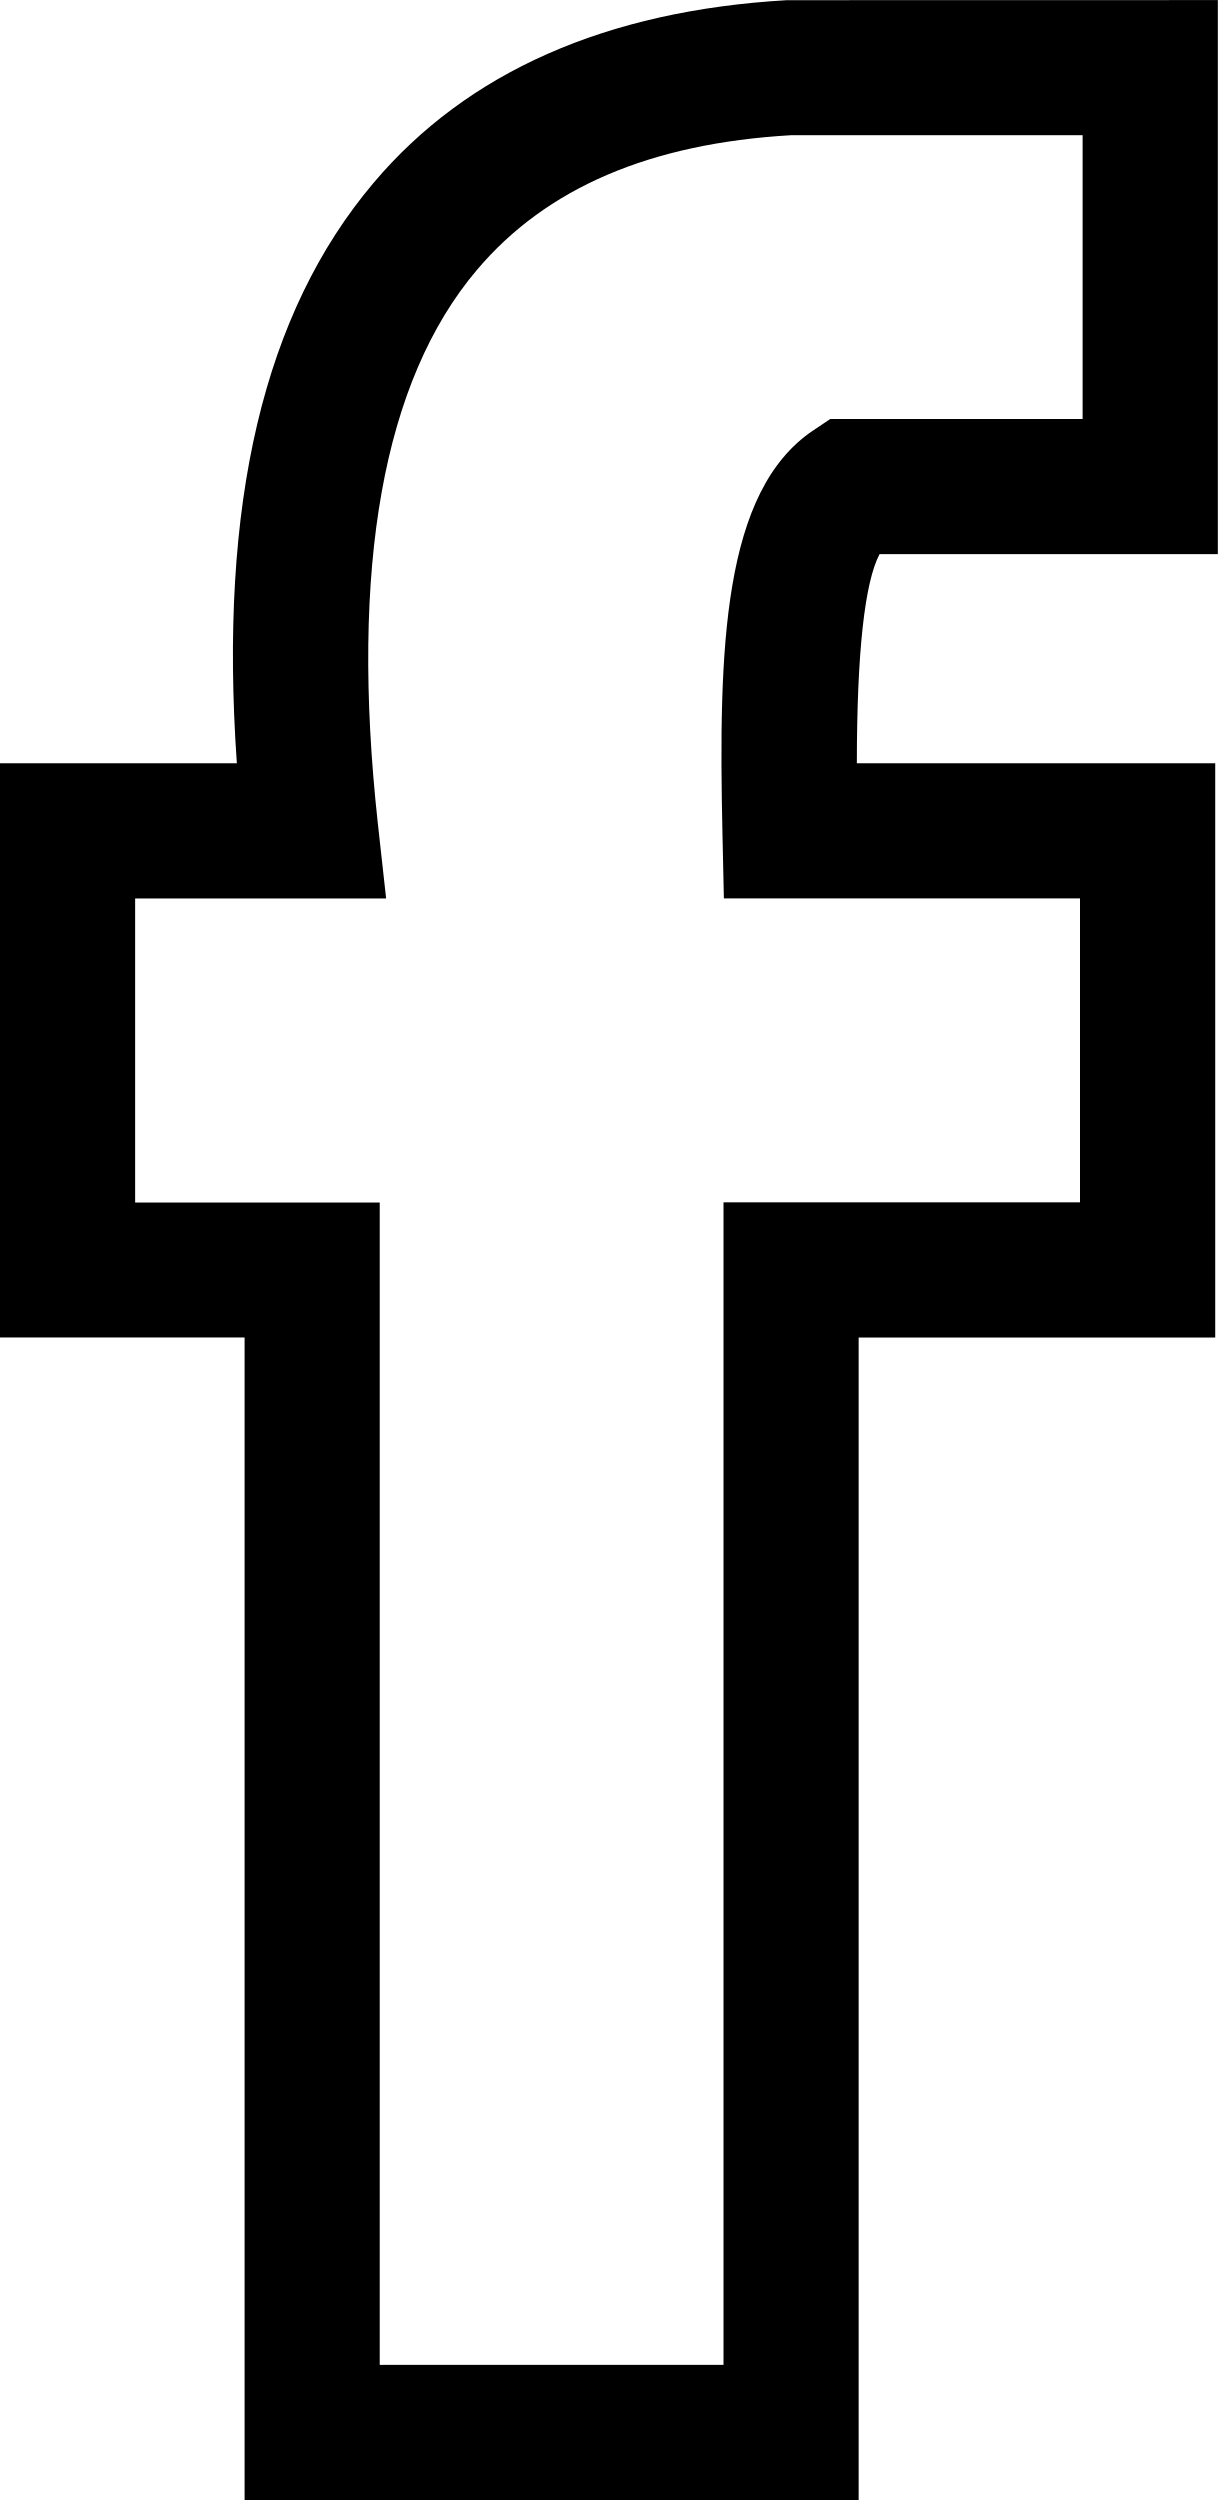
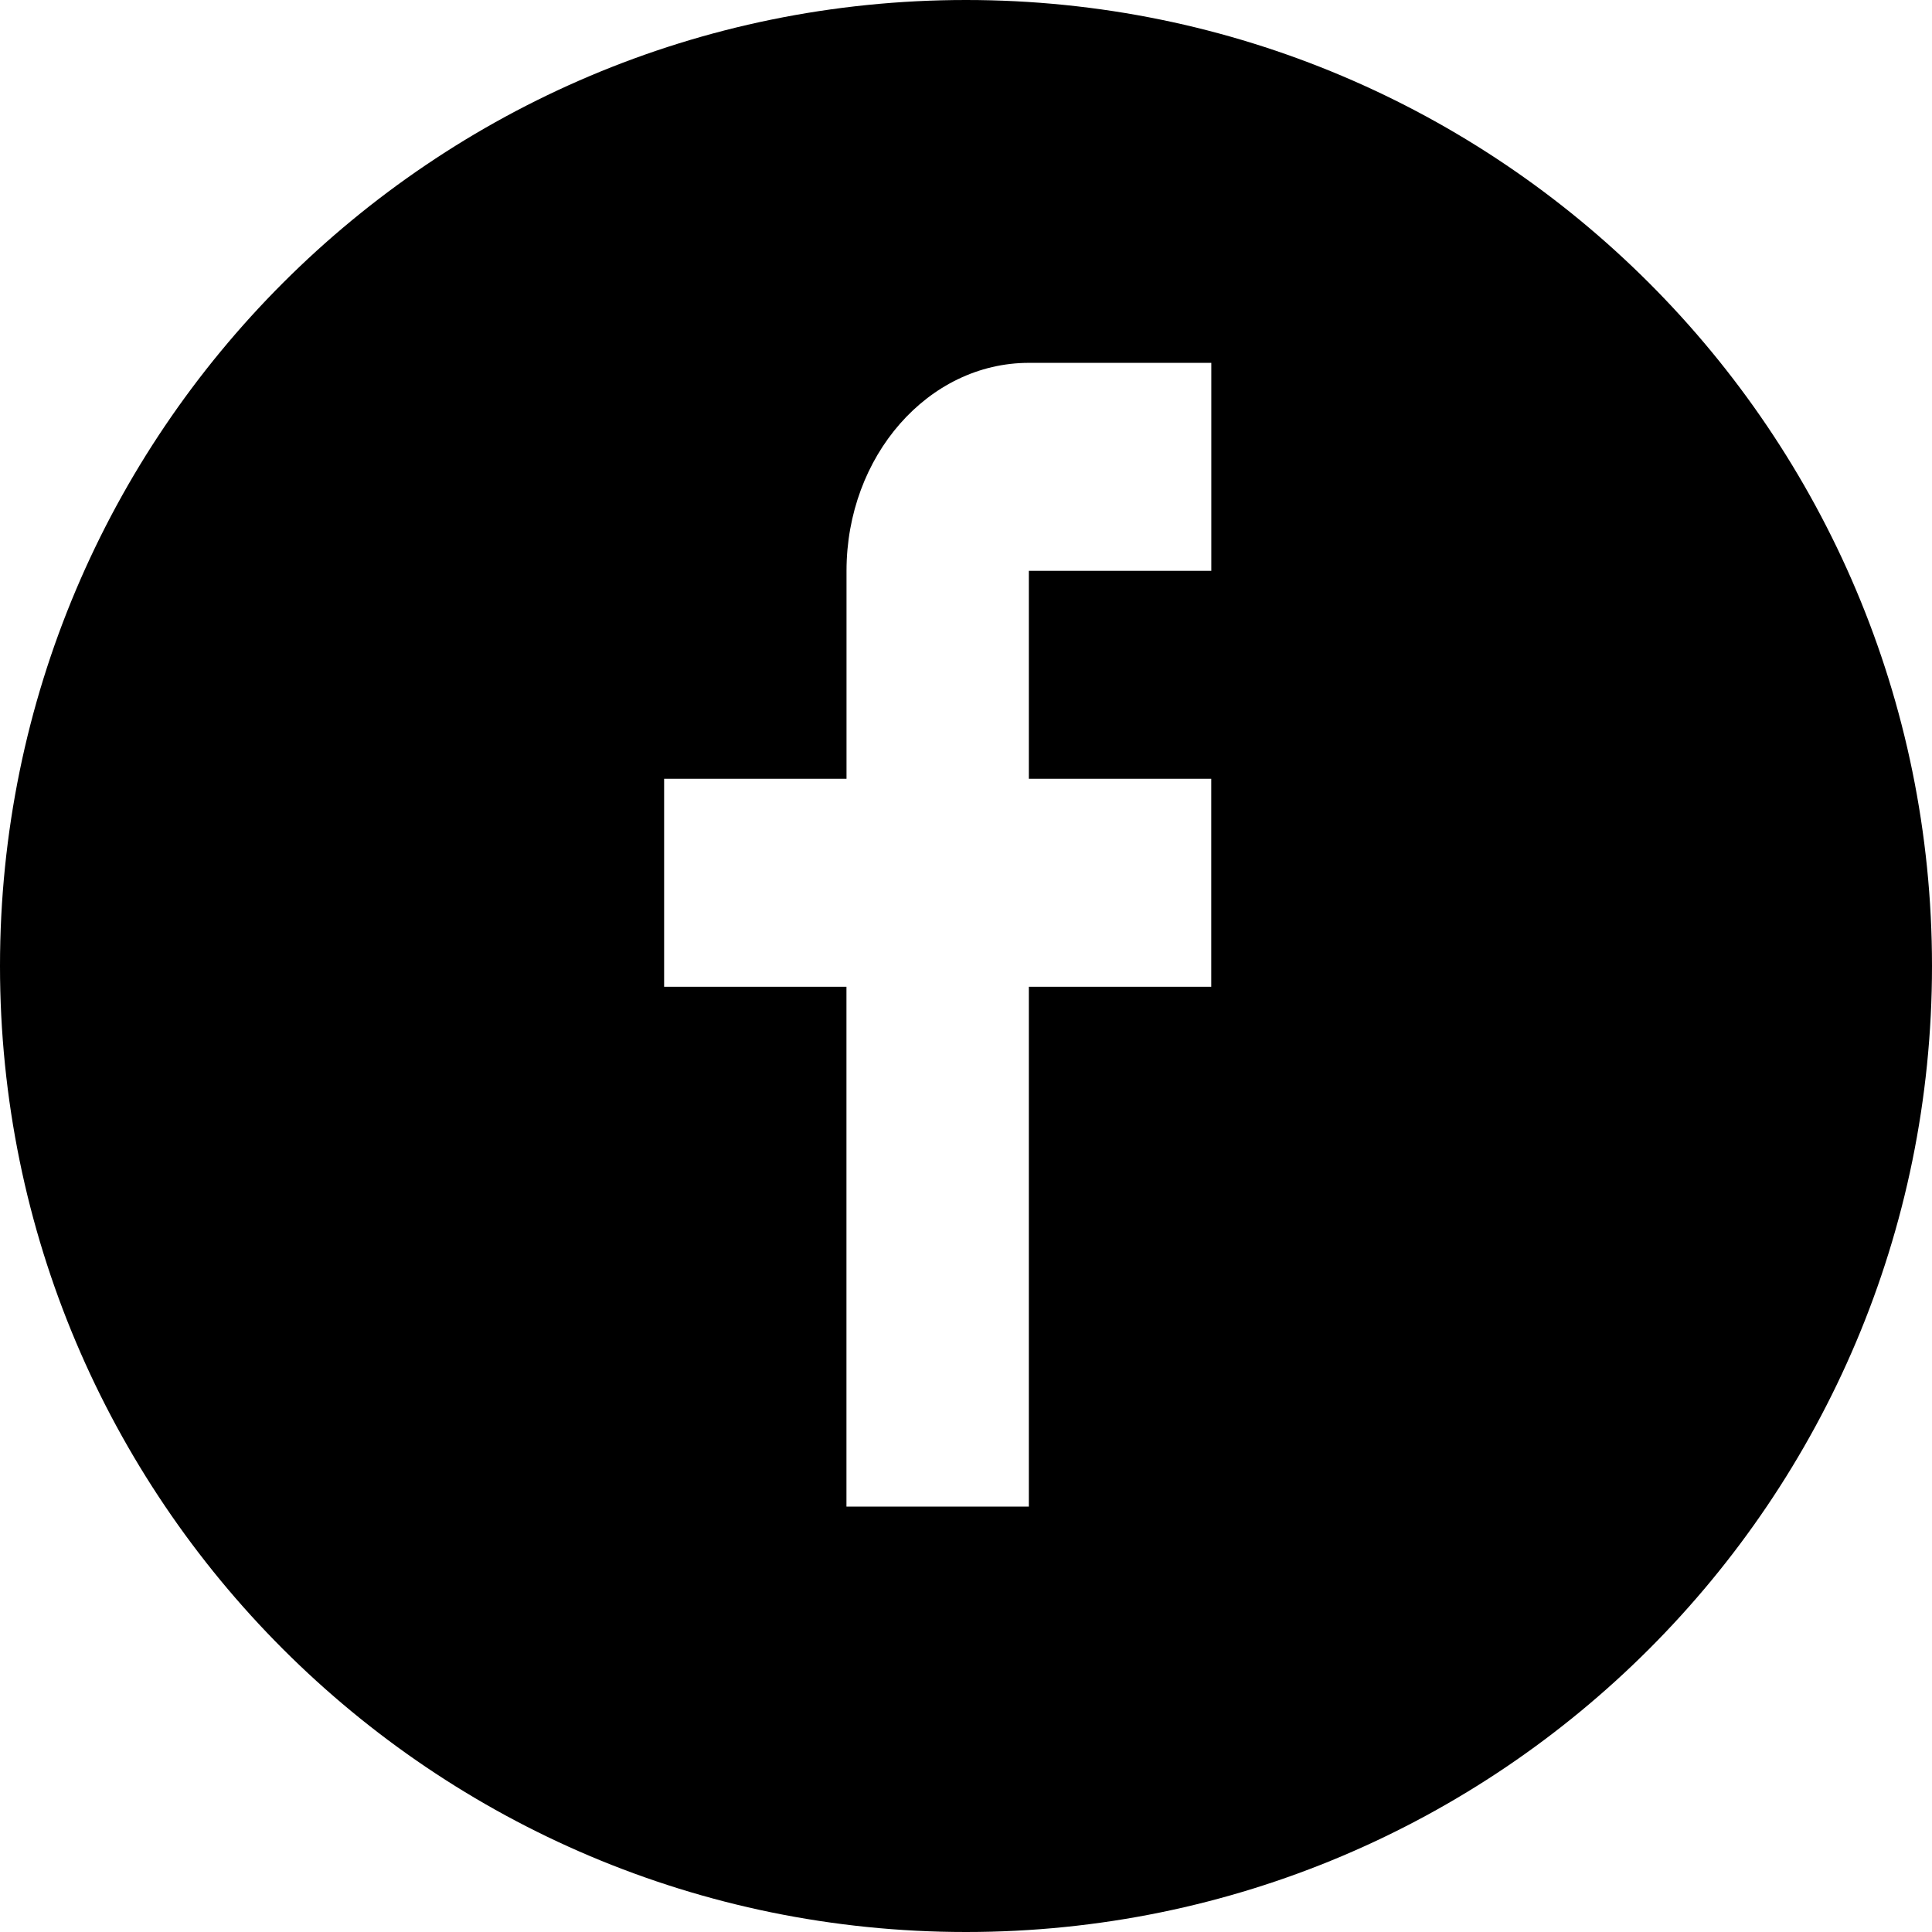
- <svg xmlns="http://www.w3.org/2000/svg" width="13.518" height="27.75" viewBox="34.789 -4.709 13.518 27.75">
-   <path d="M44.32 23.041h-6.816V10.137h-2.715V3.763h2.629c-.202-2.887.298-5 1.519-6.444 1.039-1.229 2.583-1.911 4.588-2.026l4.782-.001v6.15h-3.755c-.166.315-.251 1.093-.252 2.321h3.978v6.375H44.32v12.903zm-5.316-1.5h3.816V8.637h3.957V5.263h-3.953l-.016-.734c-.044-2.04.002-3.784 1.007-4.46l.19-.127h2.801v-3.15h-3.239c-1.557.091-2.711.581-3.485 1.496-1.041 1.231-1.41 3.298-1.099 6.144l.092.832h-2.786v3.375h2.715v12.902z" />
+ <svg xmlns="http://www.w3.org/2000/svg" width="32" height="32">
+   <path d="M16 0C7.164 0 0 7.163 0 16s7.164 16 16 16c8.837 0 16-7.164 16-16S24.837 0 16 0zm4.062 9.455h-3.021v3.444h3.021v3.445h-3.021v8.61H14.02v-8.61H11v-3.445h3.021V9.455c0-1.902 1.353-3.445 3.021-3.445h3.021v3.445z" />
</svg>
